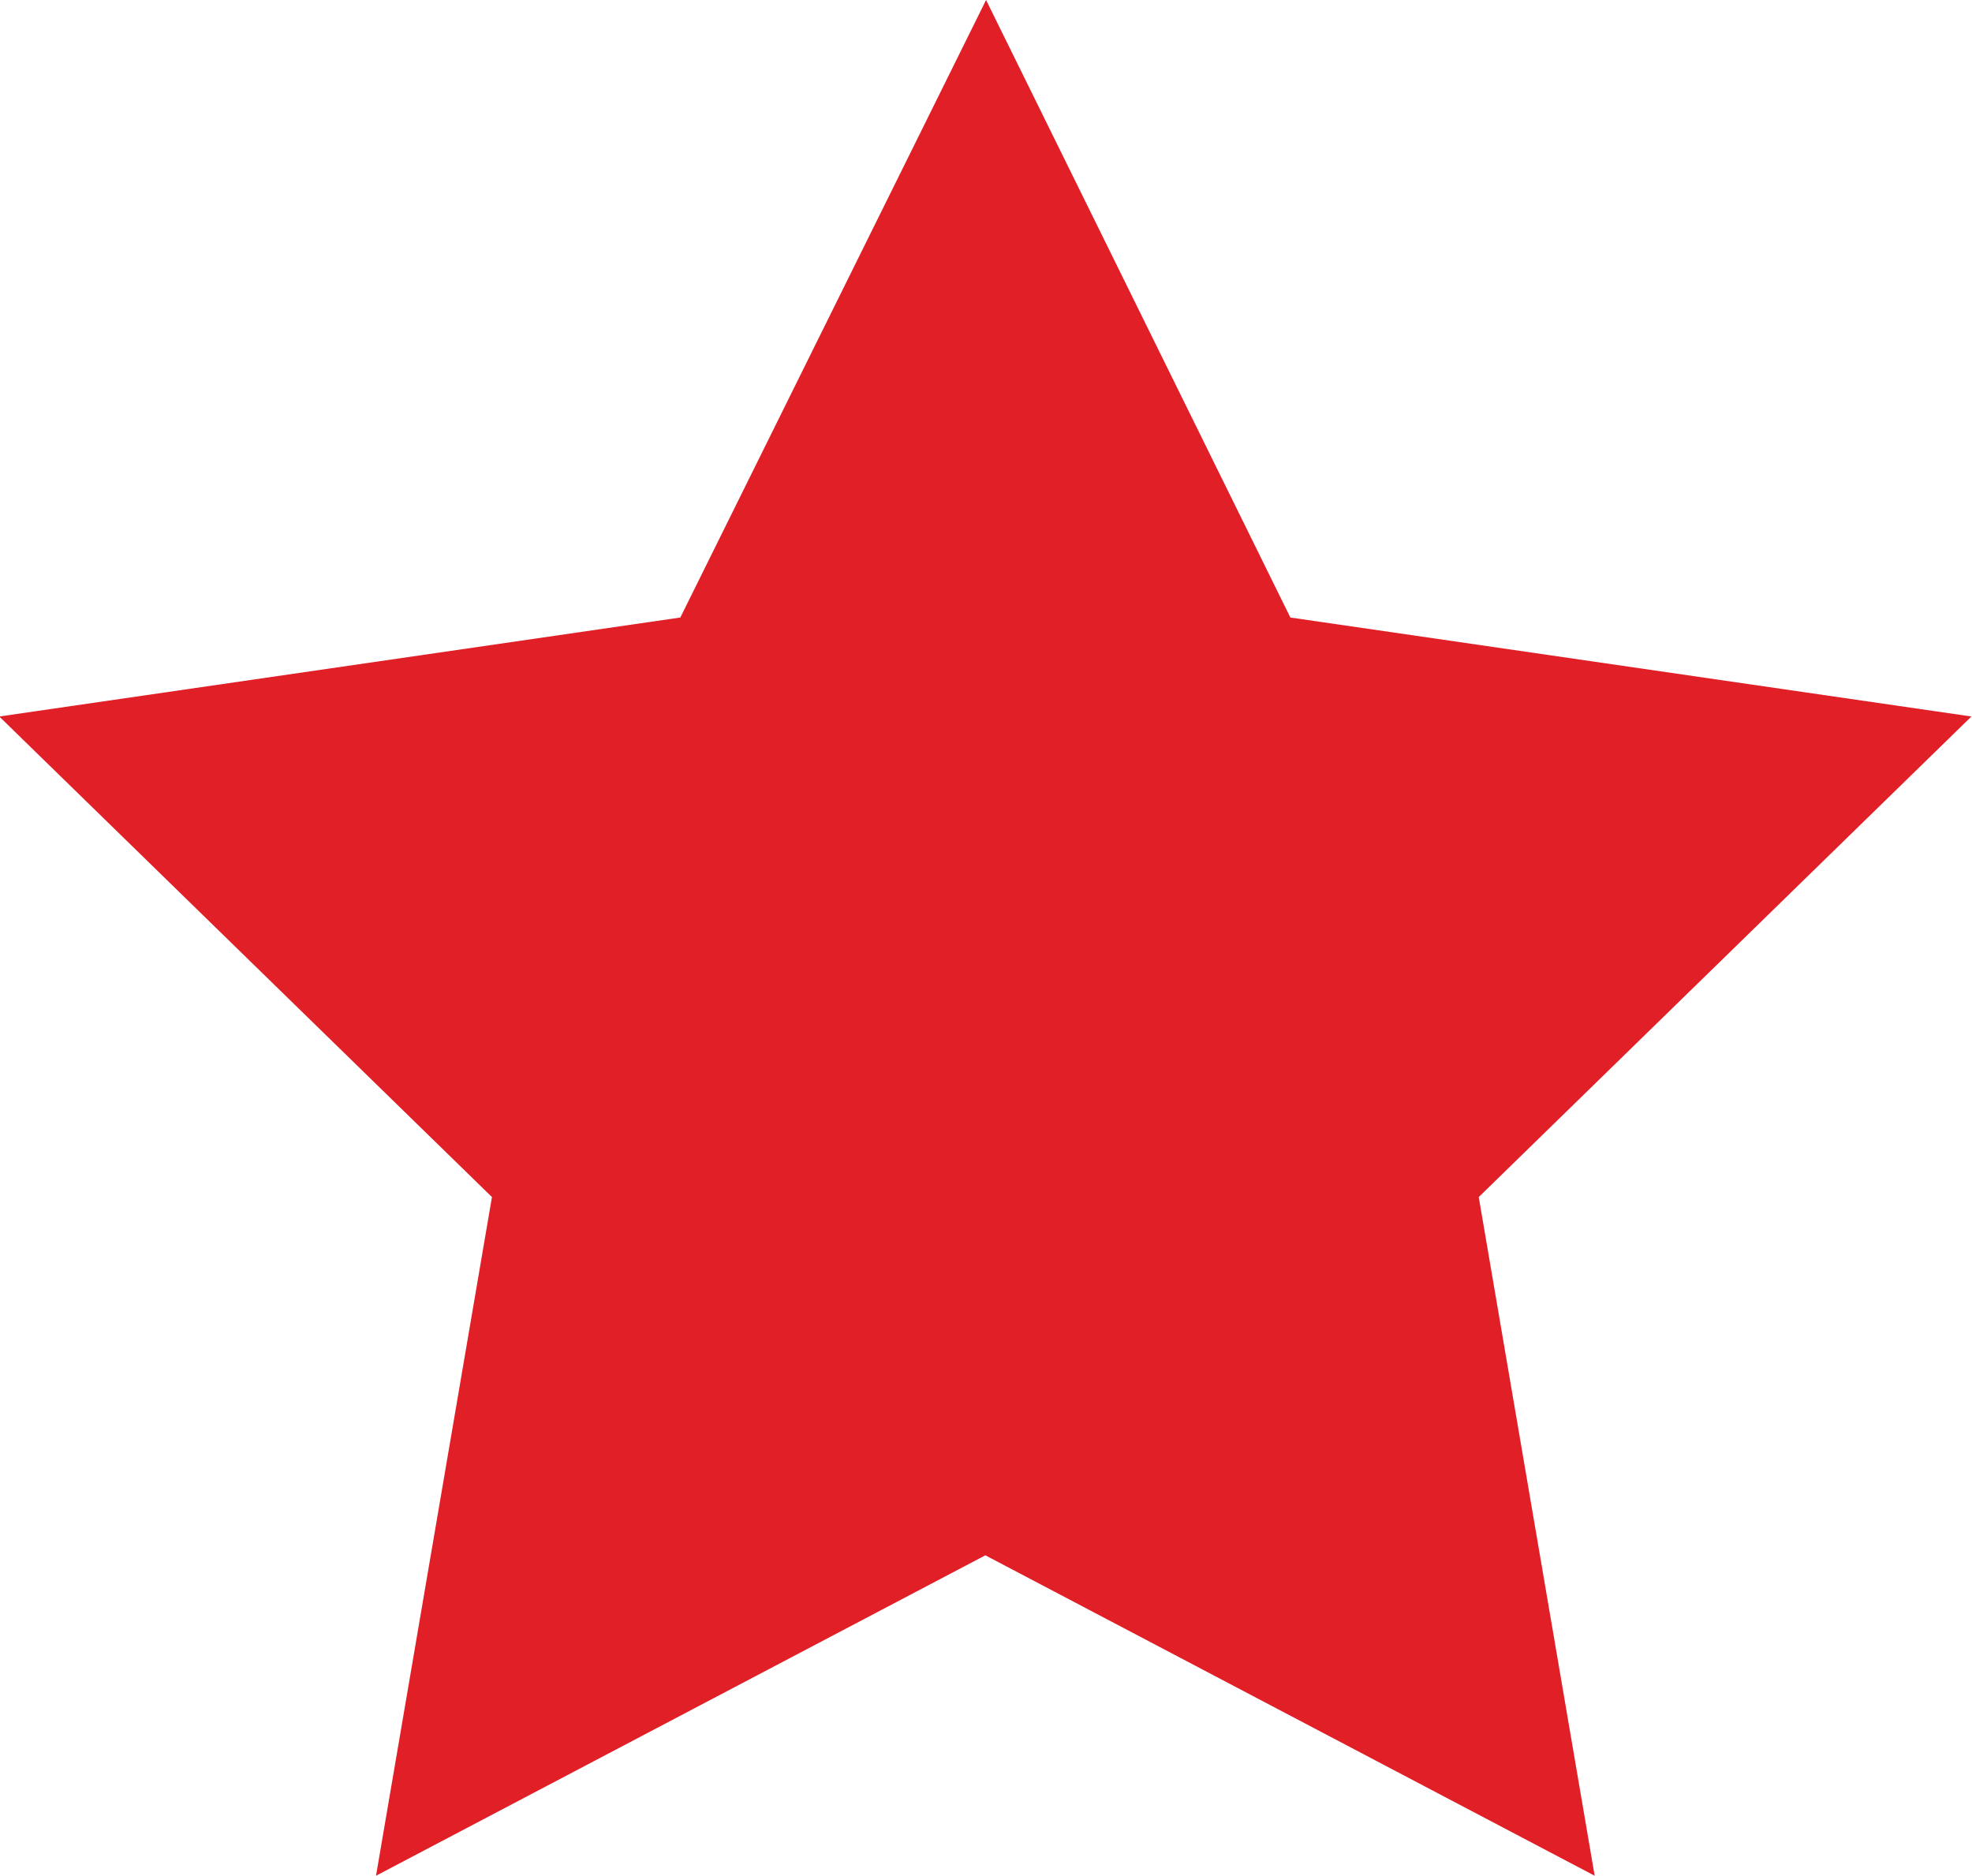
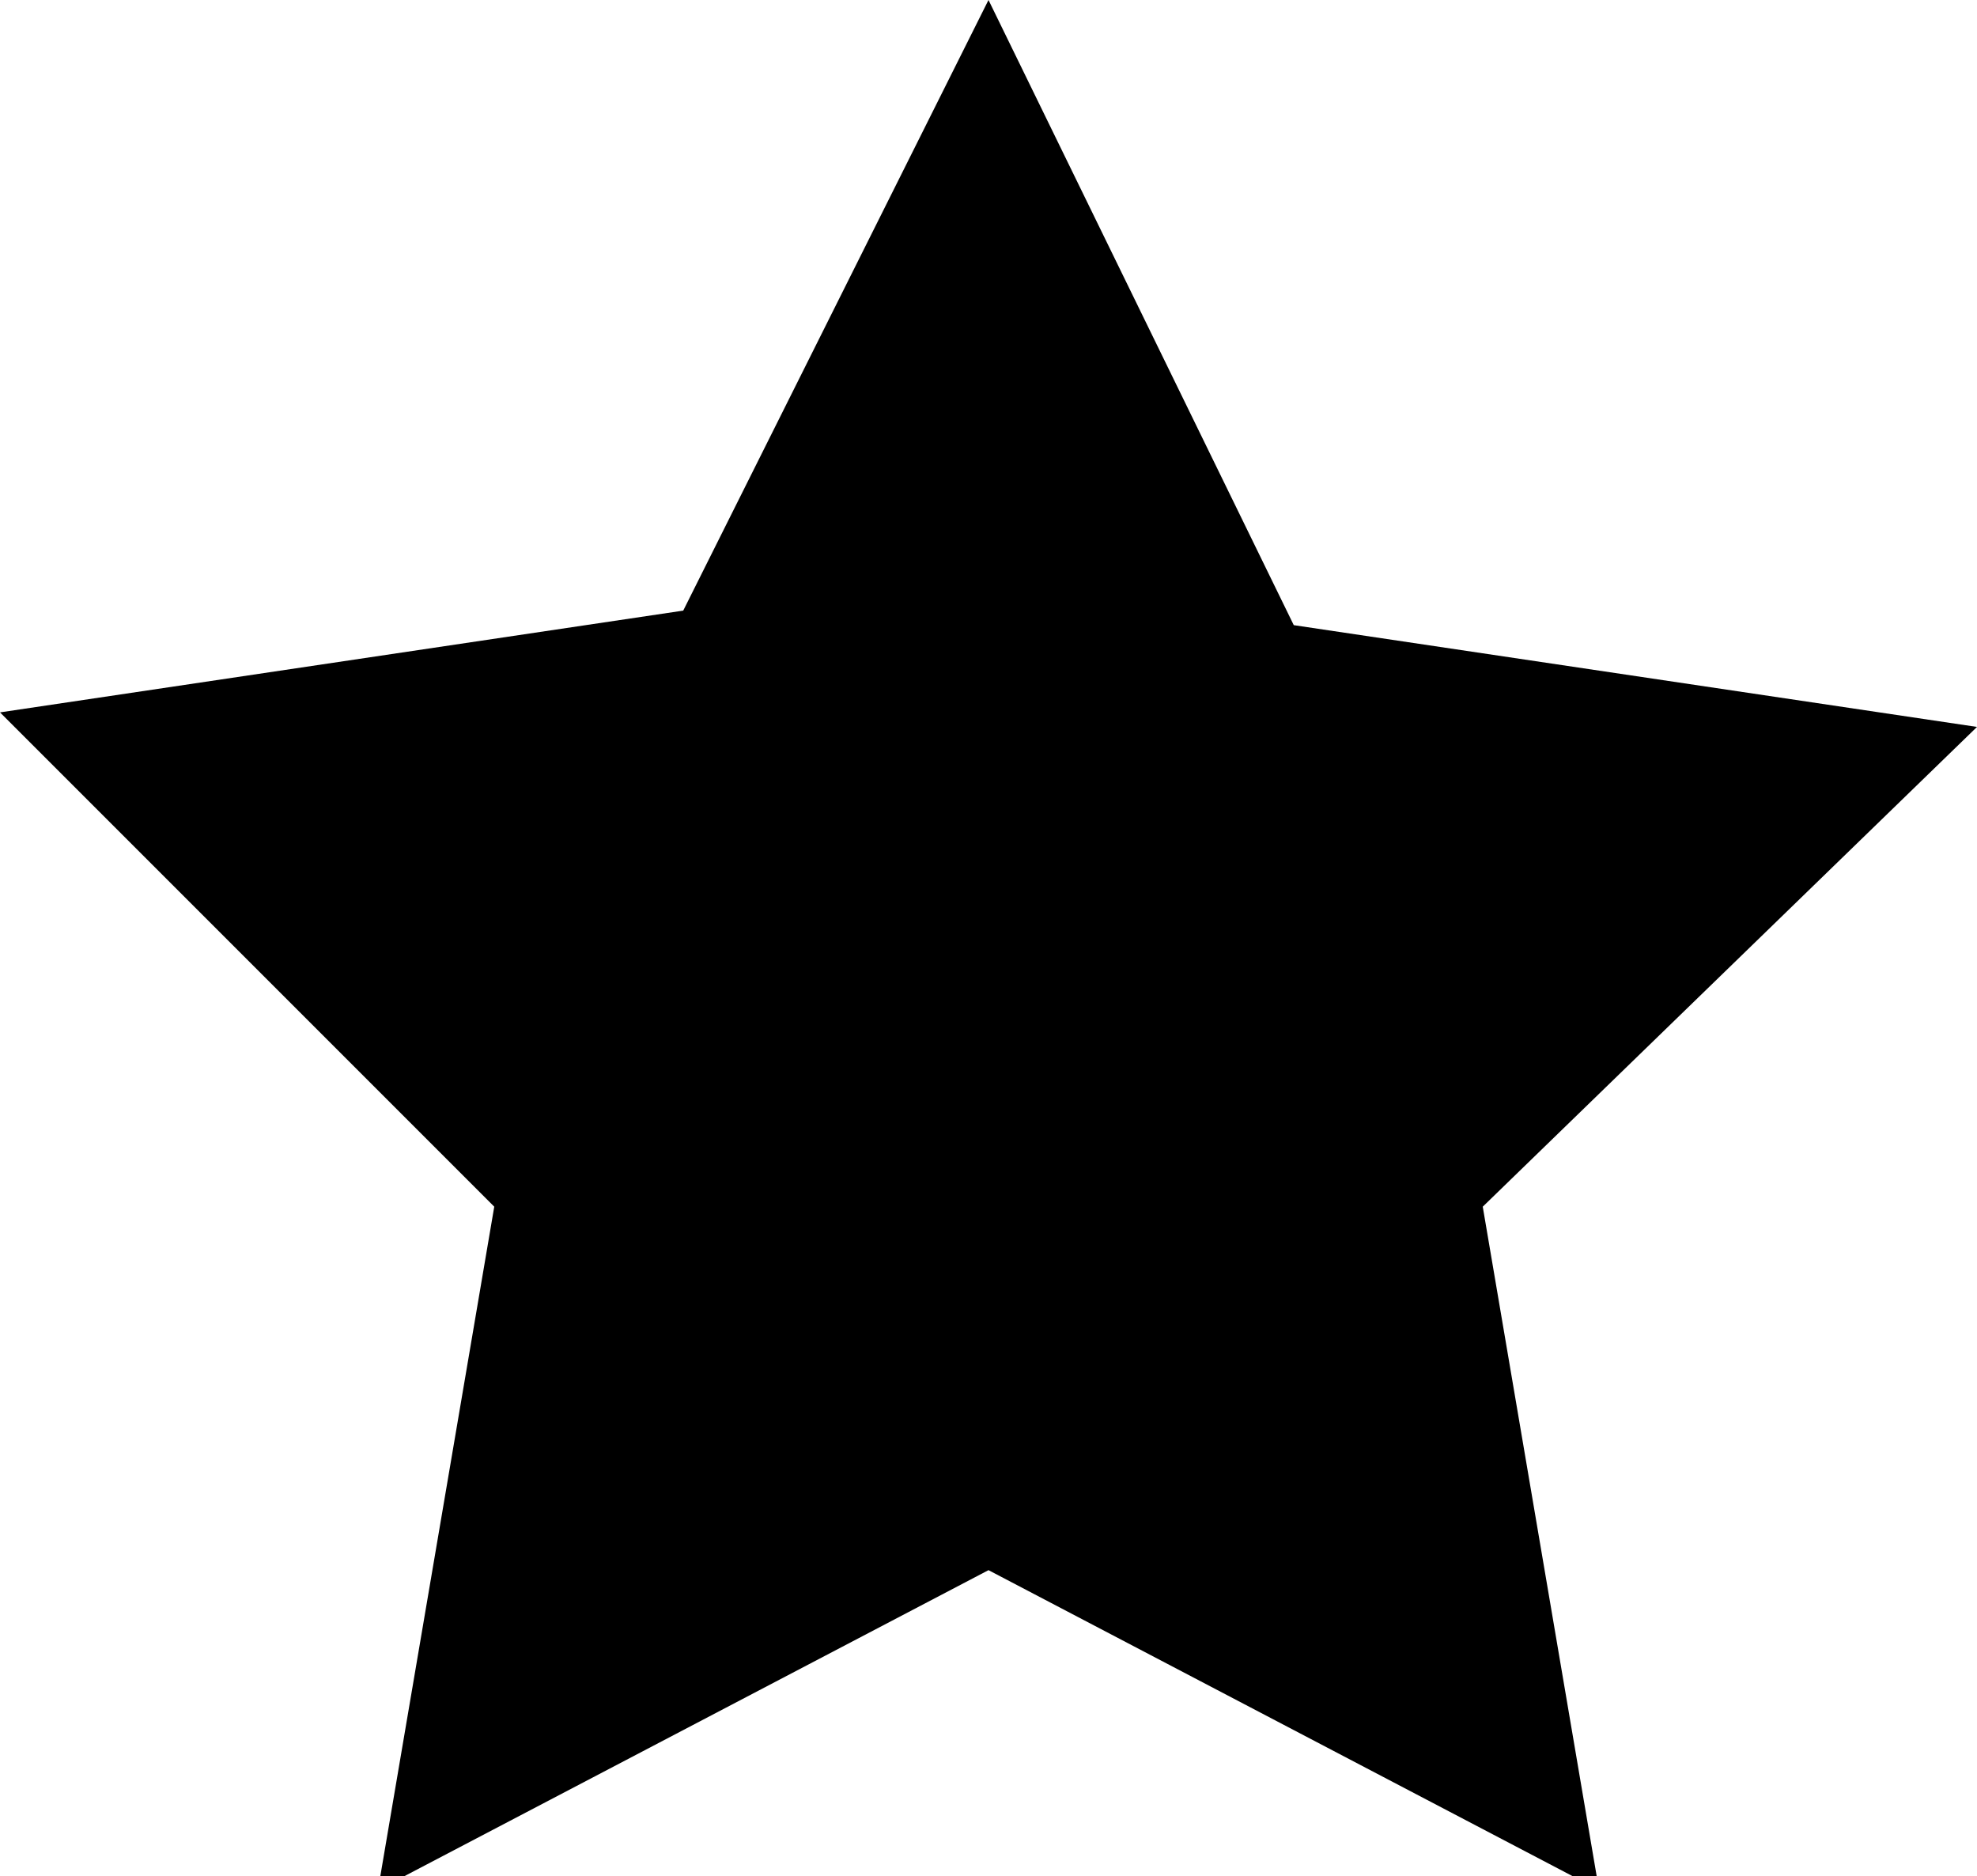
- <svg xmlns="http://www.w3.org/2000/svg" width="13.609" height="12.943" viewBox="0 0 13.609 12.943">
-   <path id="Path_210" data-name="Path 210" d="M-242.734,569.35l2.1,4.261,4.7.683-3.4,3.316.8,4.683-4.205-2.211-4.205,2.211.8-4.683-3.4-3.316,4.7-.683Z" transform="translate(249.539 -569.35)" fill="#e11f27" />
+ <svg xmlns="http://www.w3.org/2000/svg" version="1.1" id="Layer_1" x="0px" y="0px" viewBox="0 0 13.6 12.9" style="enable-background:new 0 0 13.6 12.9;" xml:space="preserve">
+   <path id="Path_210" d="M6.8,0l2.1,4.3l4.7,0.7l-3.4,3.3l0.8,4.7l-4.2-2.2l-4.2,2.2l0.8-4.7L0,4.9l4.7-0.7L6.8,0z" />
</svg>
